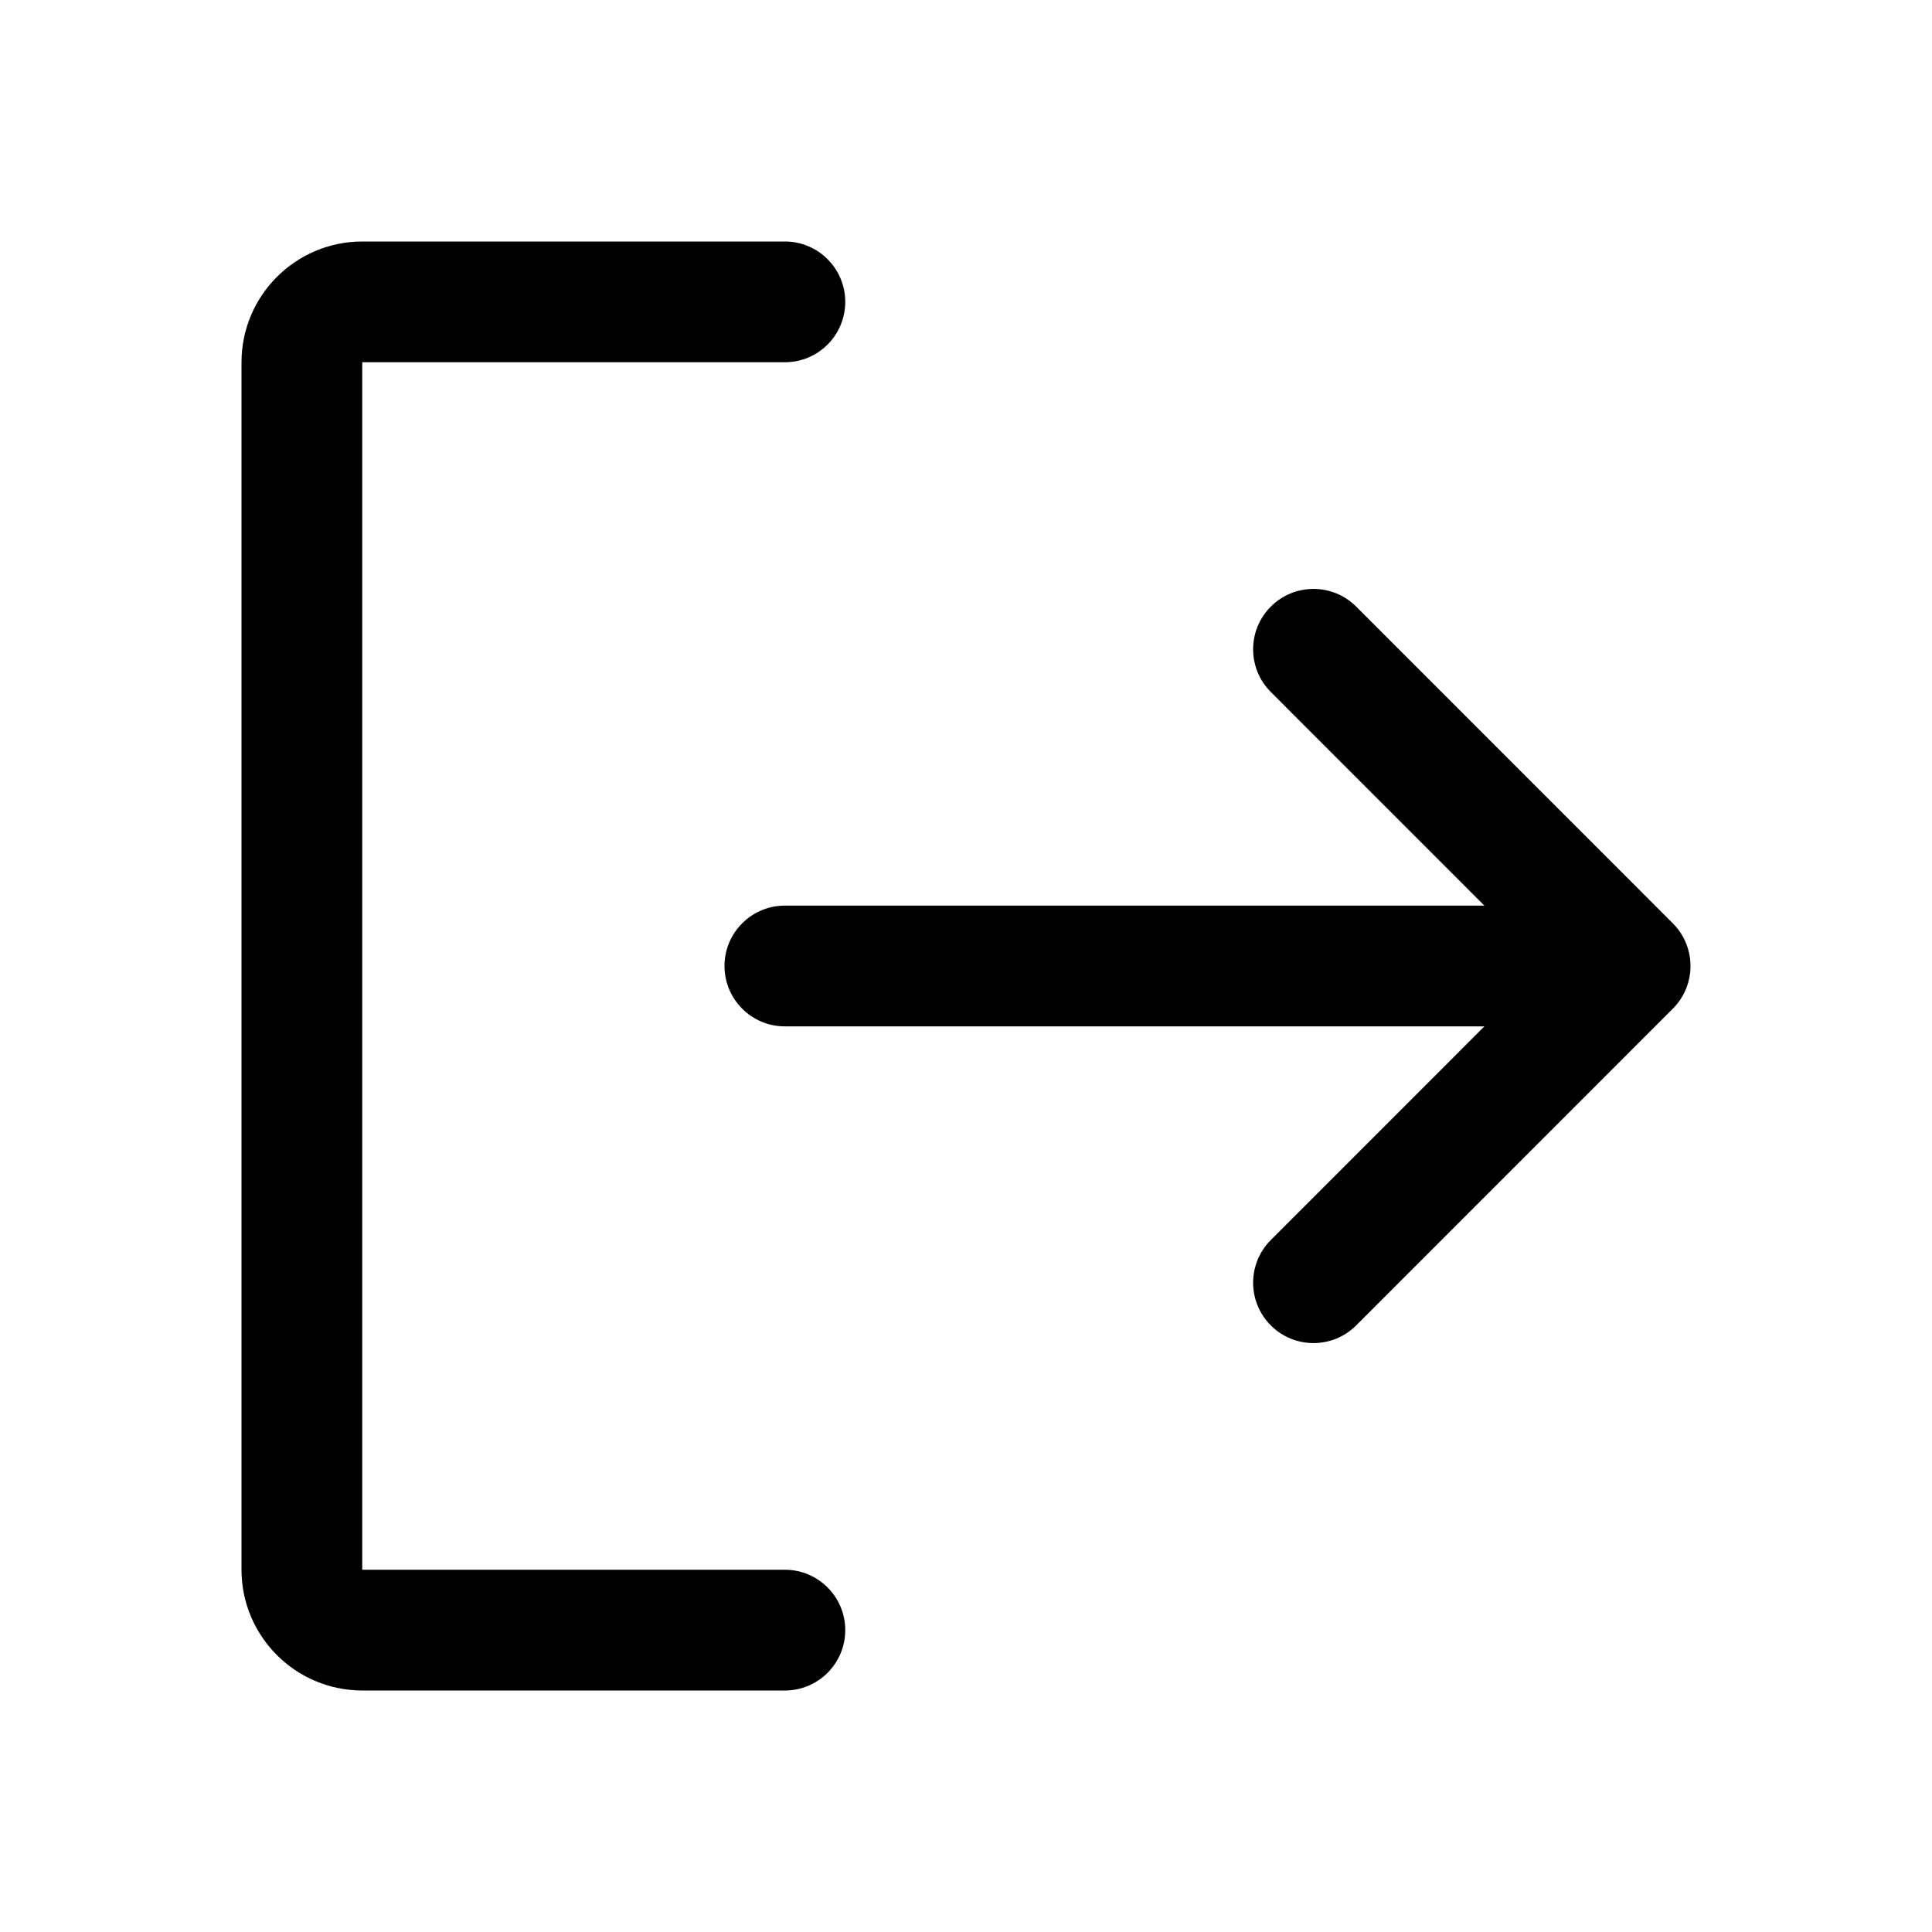
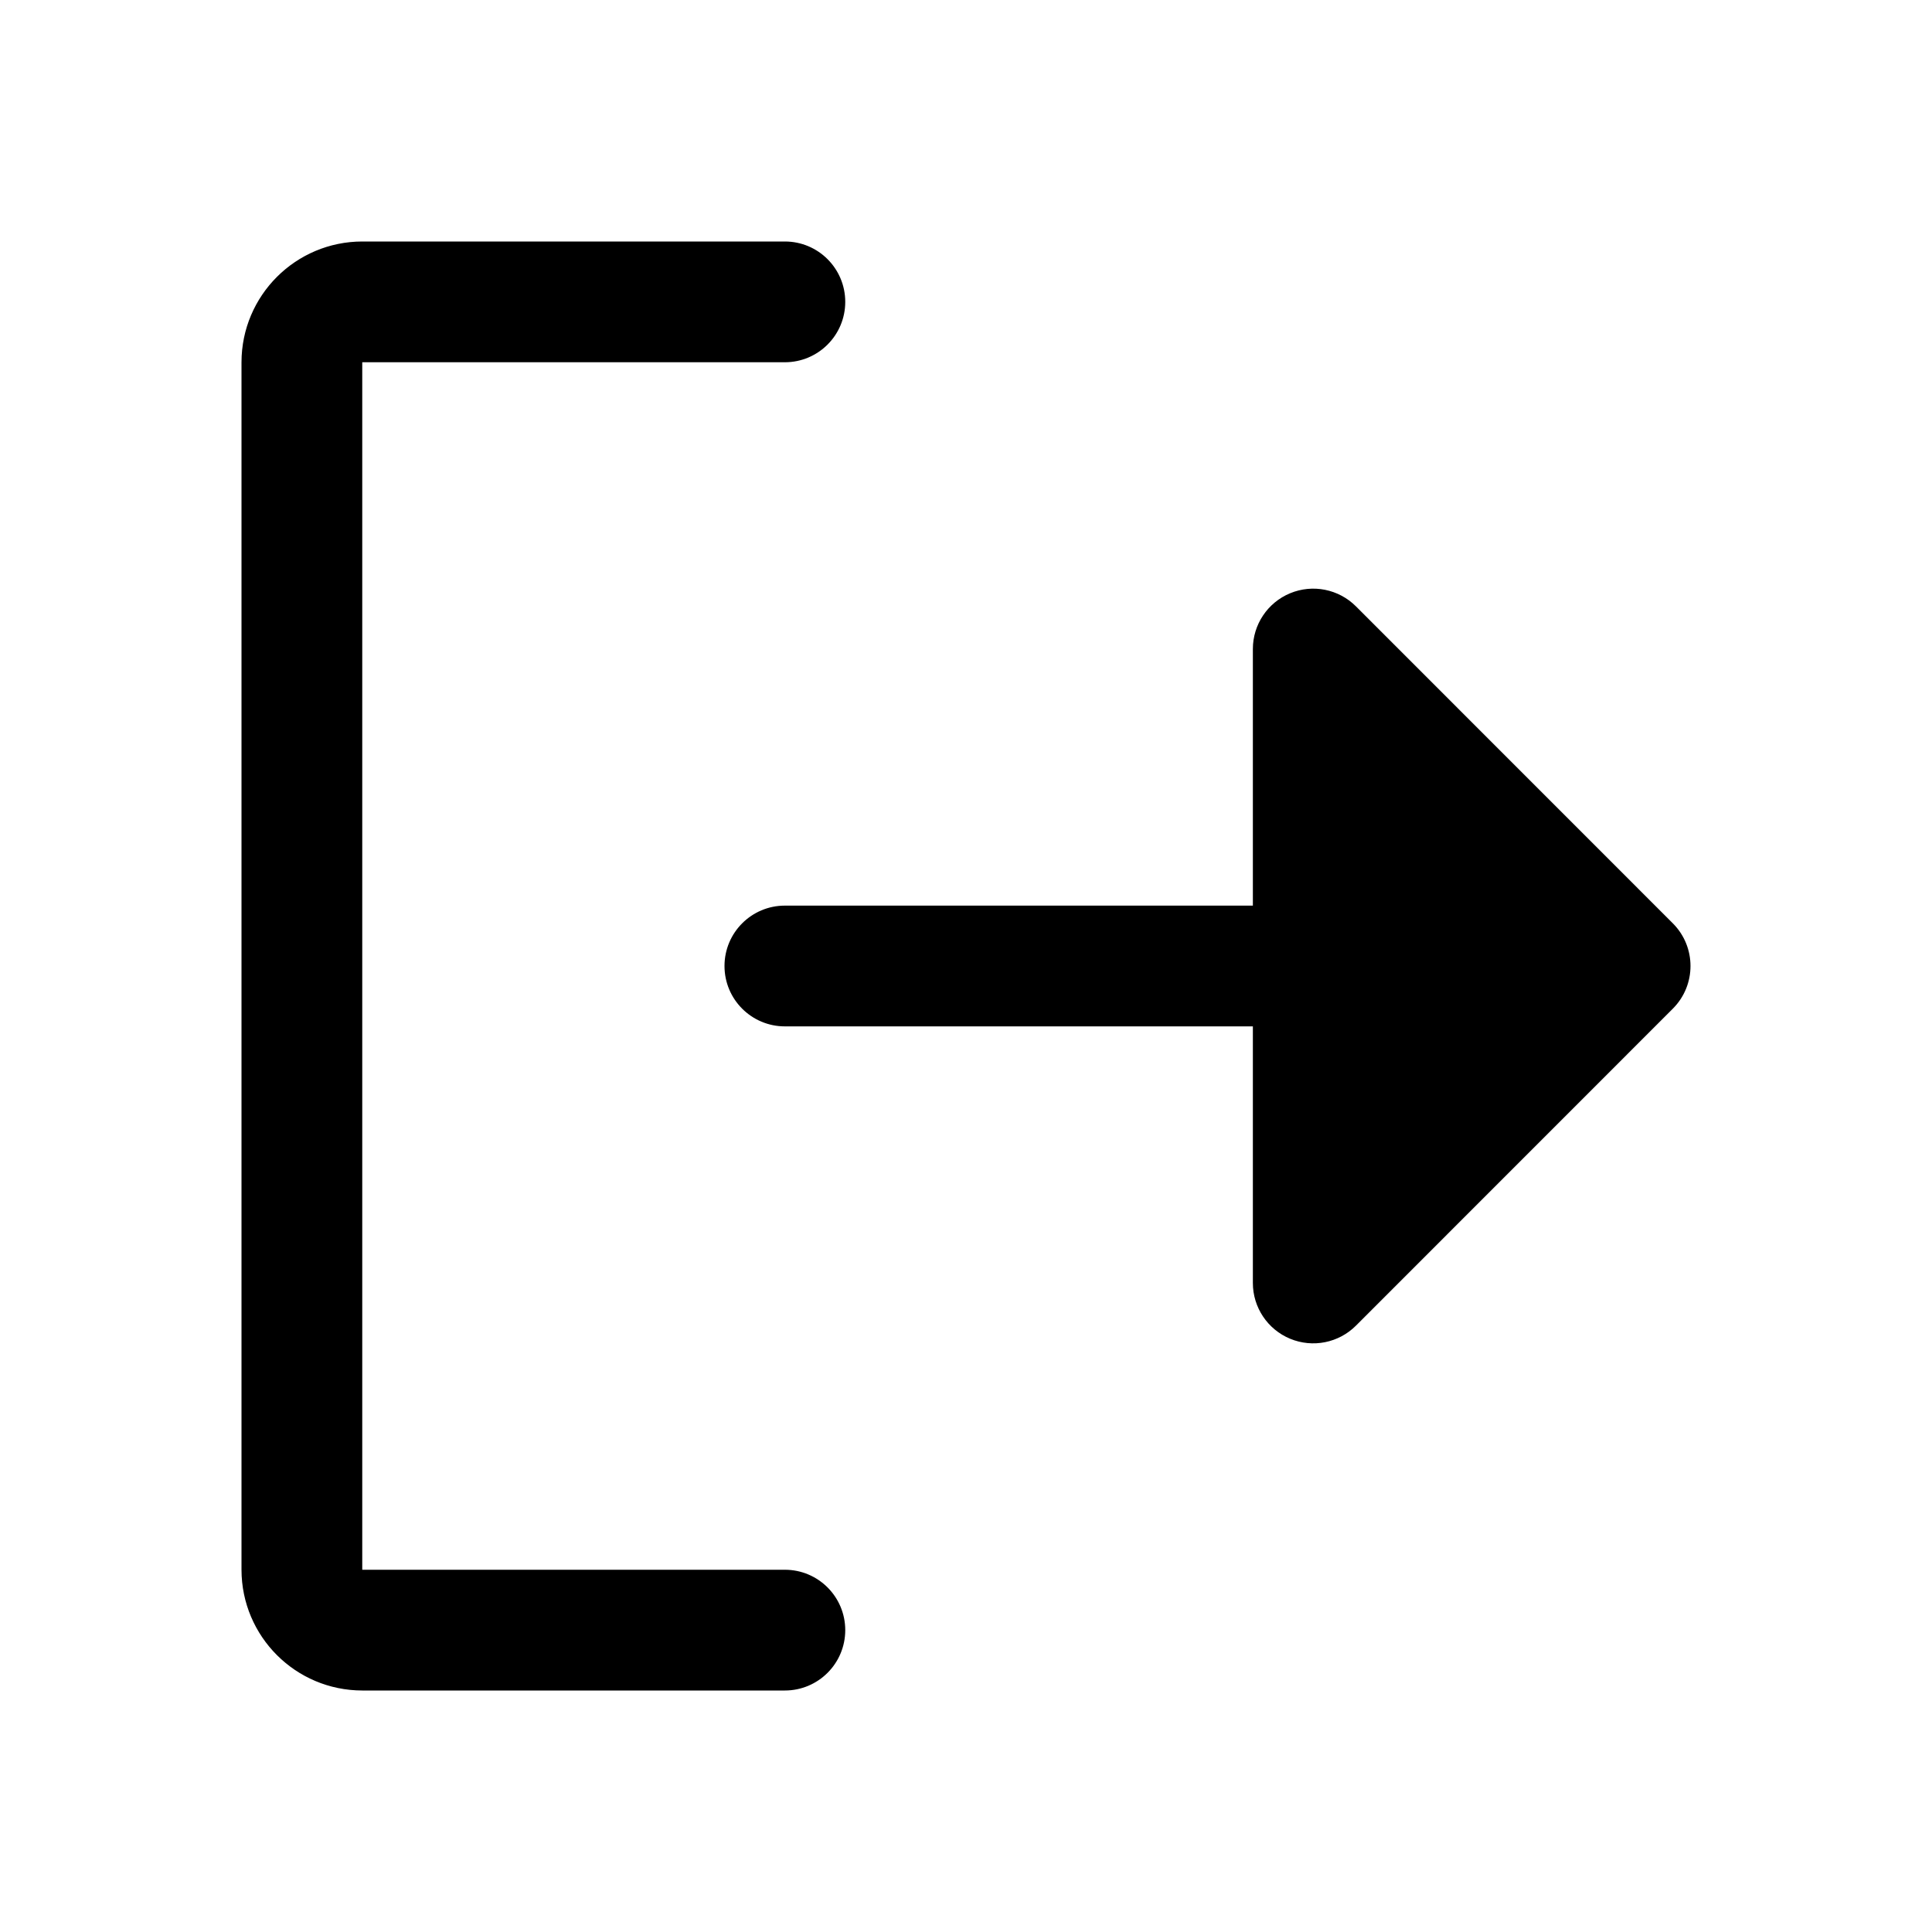
<svg xmlns="http://www.w3.org/2000/svg" id="Flat" viewBox="0 0 256 256">
-   <path d="M221.657,133.656l-41.988,42a8,8,0,0,1-11.315-11.312L196.69,136H104a8,8,0,0,1,0-16h92.69L168.354,91.656A8,8,0,0,1,179.669,80.344l41.988,42A8,8,0,0,1,221.657,133.656ZM104,208H48V48h56a8,8,0,0,0,0-16H48A16.018,16.018,0,0,0,32,48V208a16.018,16.018,0,0,0,16,16h56a8,8,0,0,0,0-16Z" />
+   <path d="M221.657,133.656l-41.988,42A8,8,0,0,1,166.011,170V136H104a8,8,0,0,1,0-16h62.011V86A8,8,0,0,1,179.669,80.344l41.988,42A8,8,0,0,1,221.657,133.656ZM104,208H48V48h56a8,8,0,0,0,0-16H48A16.018,16.018,0,0,0,32,48V208a16.018,16.018,0,0,0,16,16h56a8,8,0,0,0,0-16Z" />
</svg>
